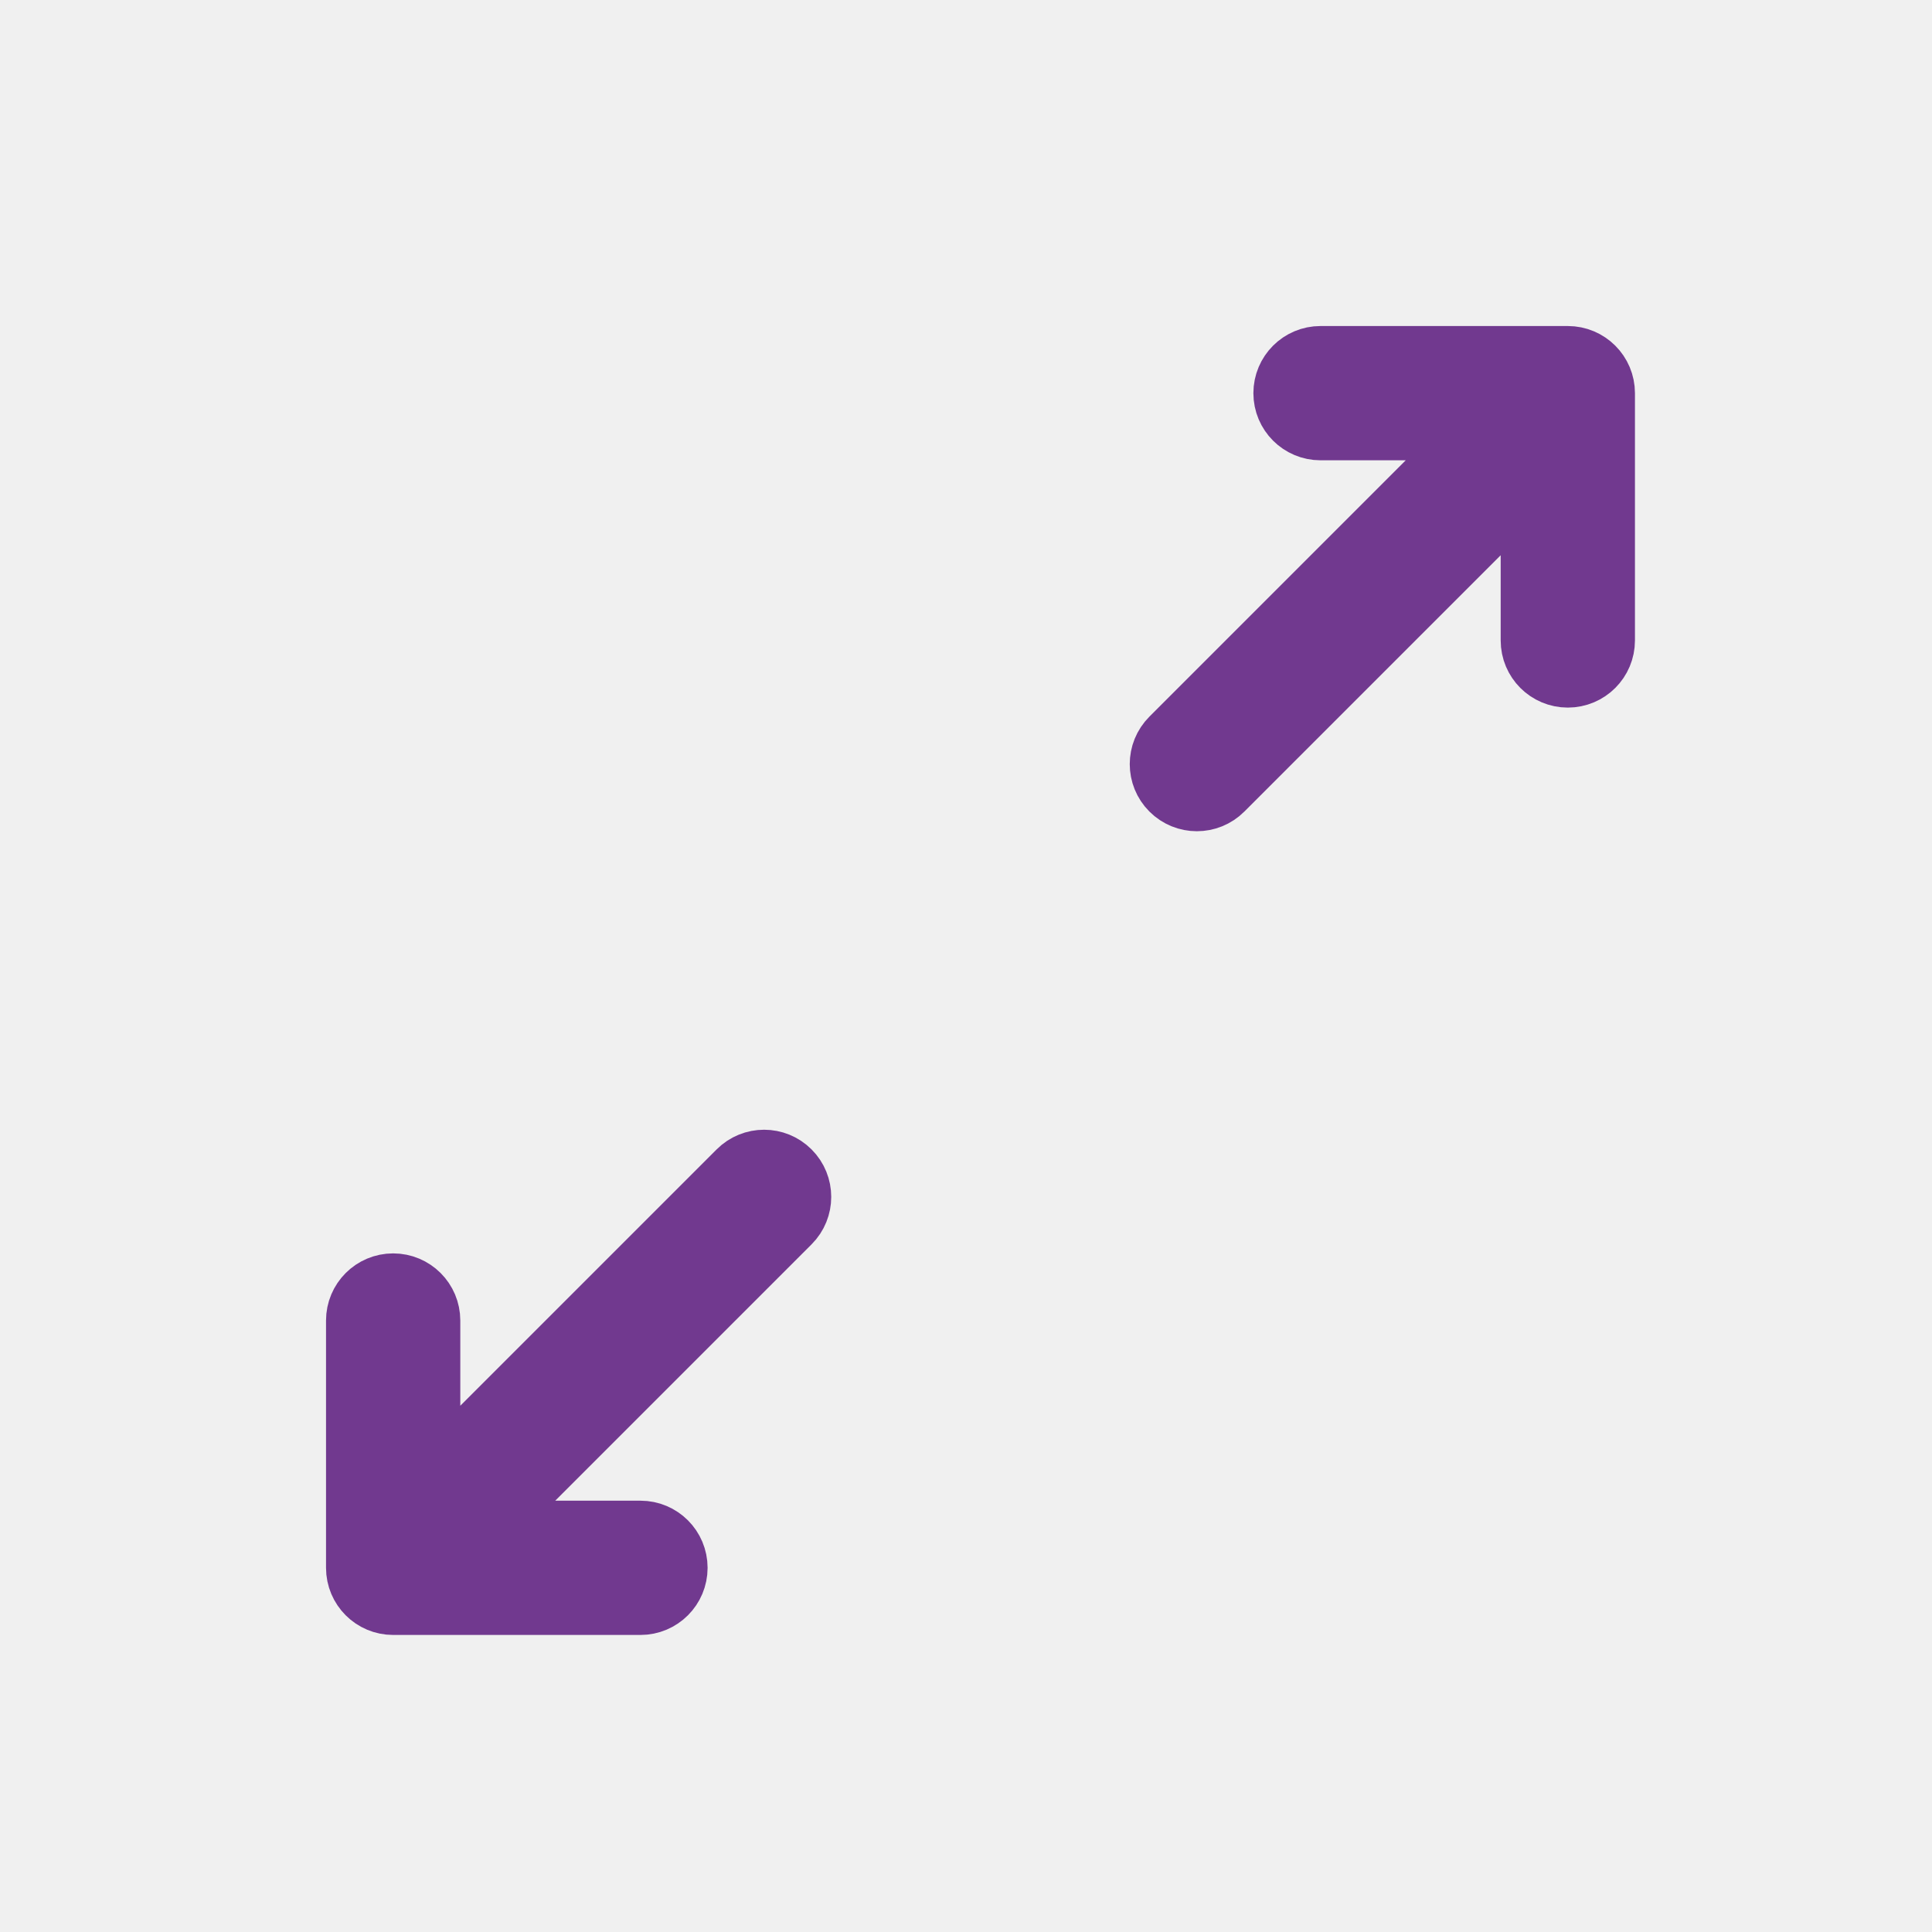
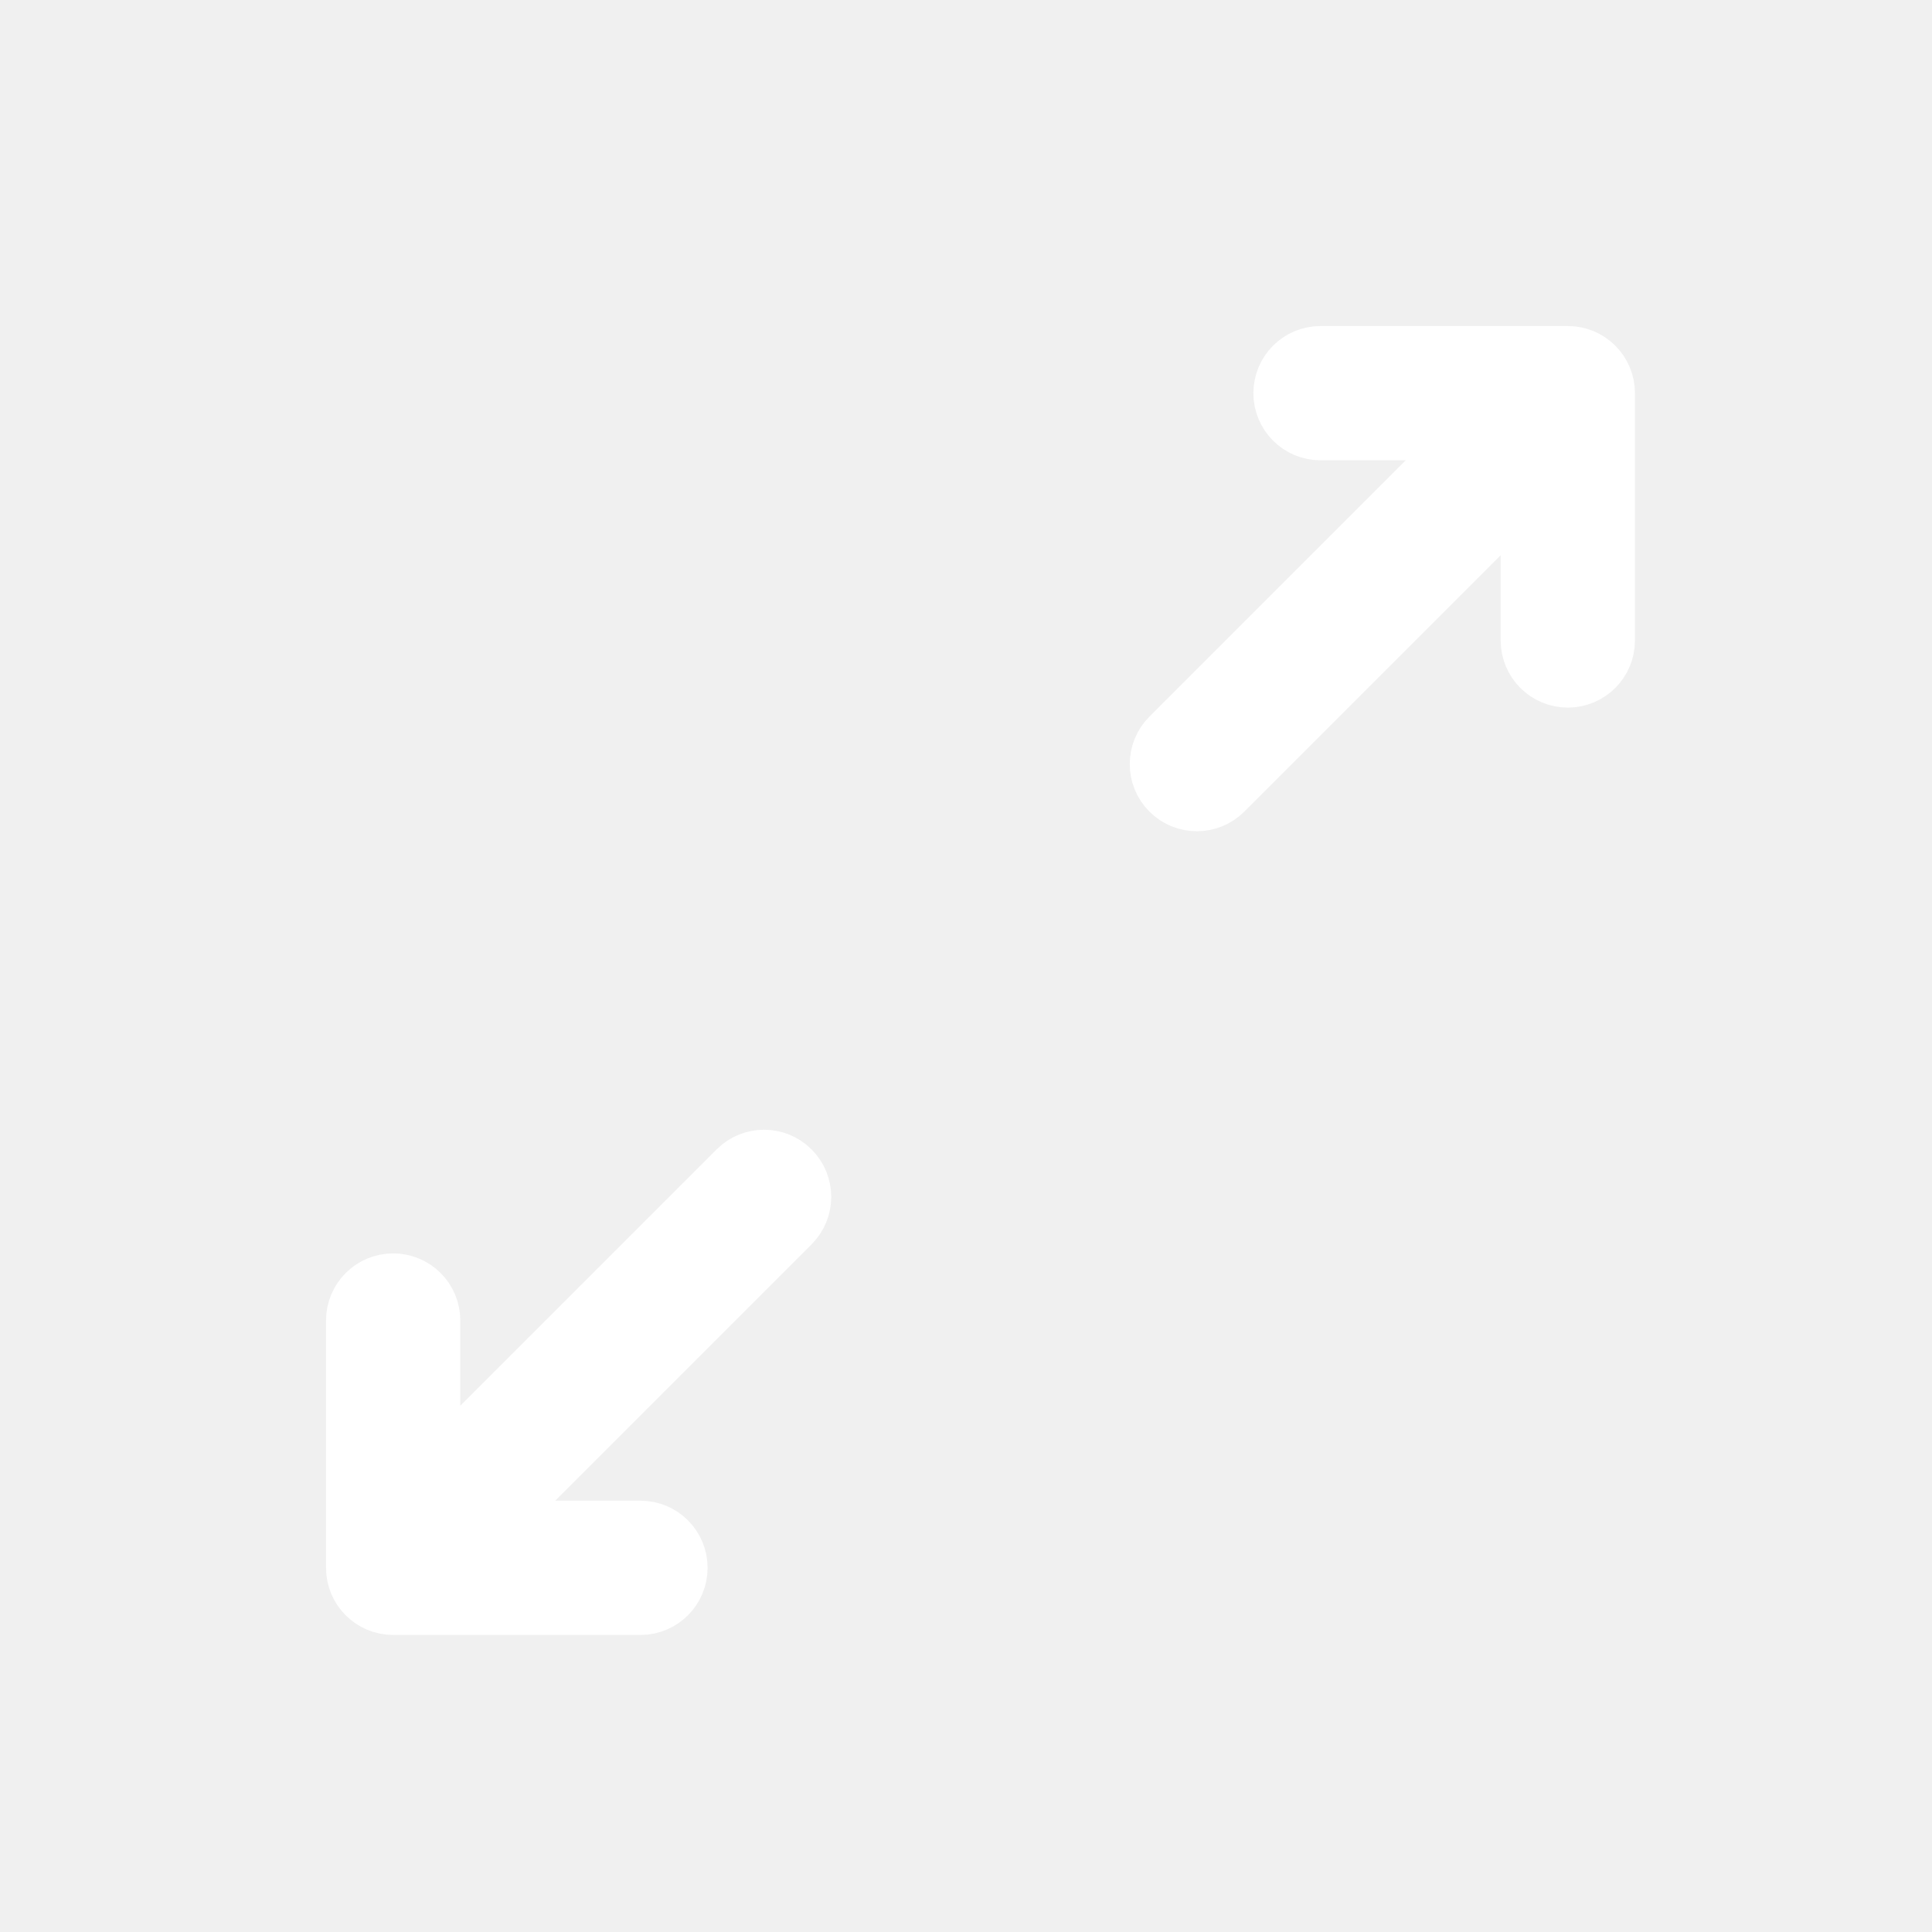
<svg xmlns="http://www.w3.org/2000/svg" version="1.1" id="Layer_1" x="0px" y="0px" viewBox="-150 -150 800 800" style="enable-background:new 0 0 512 512;" xml:space="preserve">
  <style type="text/css">
- 		.maxFill { stroke: #71398F; stroke-width: 30;}
+ 		.maxFill { stroke: #ffffff; stroke-width: 30;}
	</style>
  <g>
    <path class="maxFill" d="M175.445,336.555c-5-5.009-13.099-5.009-18.099,0L25.6,468.301V396.8c0-7.074-5.726-12.8-12.8-12.8    C5.726,384,0,389.726,0,396.8v102.4c0,7.074,5.726,12.8,12.8,12.8h102.4c7.074,0,12.8-5.726,12.8-12.8    c0-7.074-5.726-12.8-12.8-12.8H43.699l131.746-131.746C180.446,349.653,180.446,341.555,175.445,336.555z" />
  </g>
  <g>
    <path class="maxFill" d="M499.2,0H396.8C389.726,0,384,5.726,384,12.8c0,7.074,5.726,12.8,12.8,12.8h71.492L336.555,157.346    c-5.001,5.001-5.001,13.099,0,18.099c5,5.001,13.099,5.001,18.099,0L486.4,43.699V115.2c0,7.074,5.726,12.8,12.8,12.8    c7.074,0,12.8-5.726,12.8-12.8V12.8C512,5.726,506.274,0,499.2,0z" />
  </g>
</svg>
